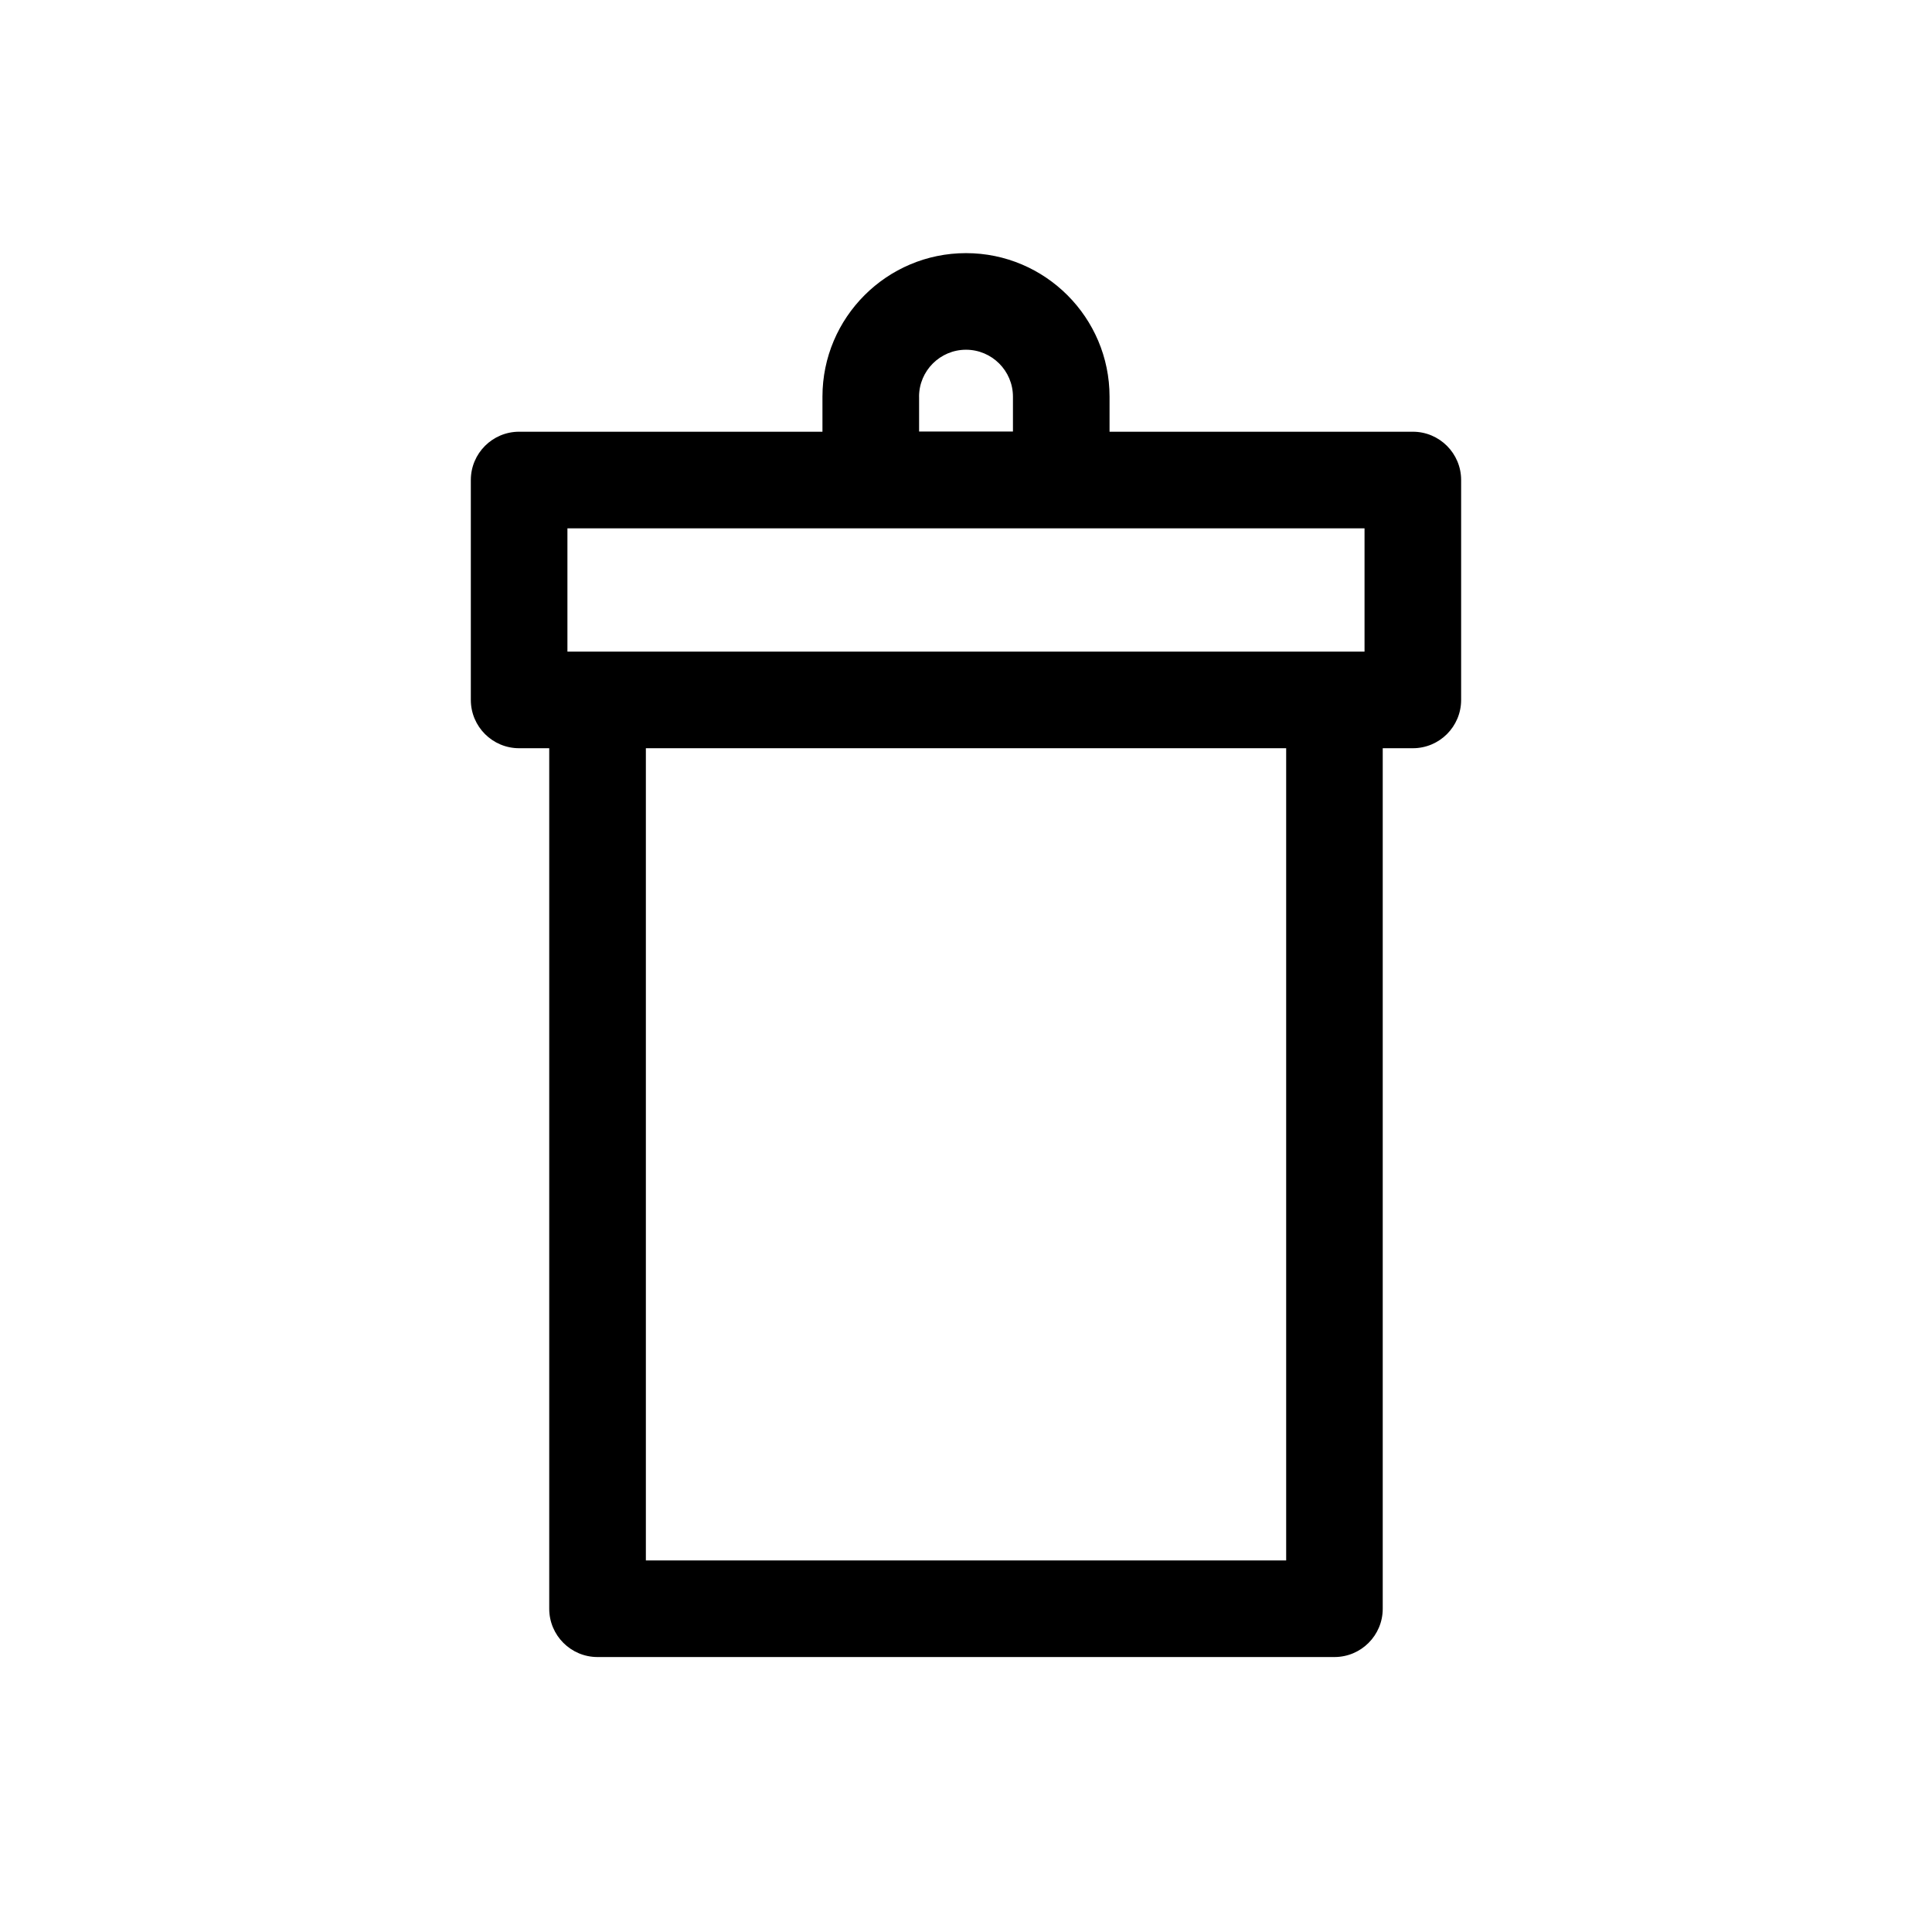
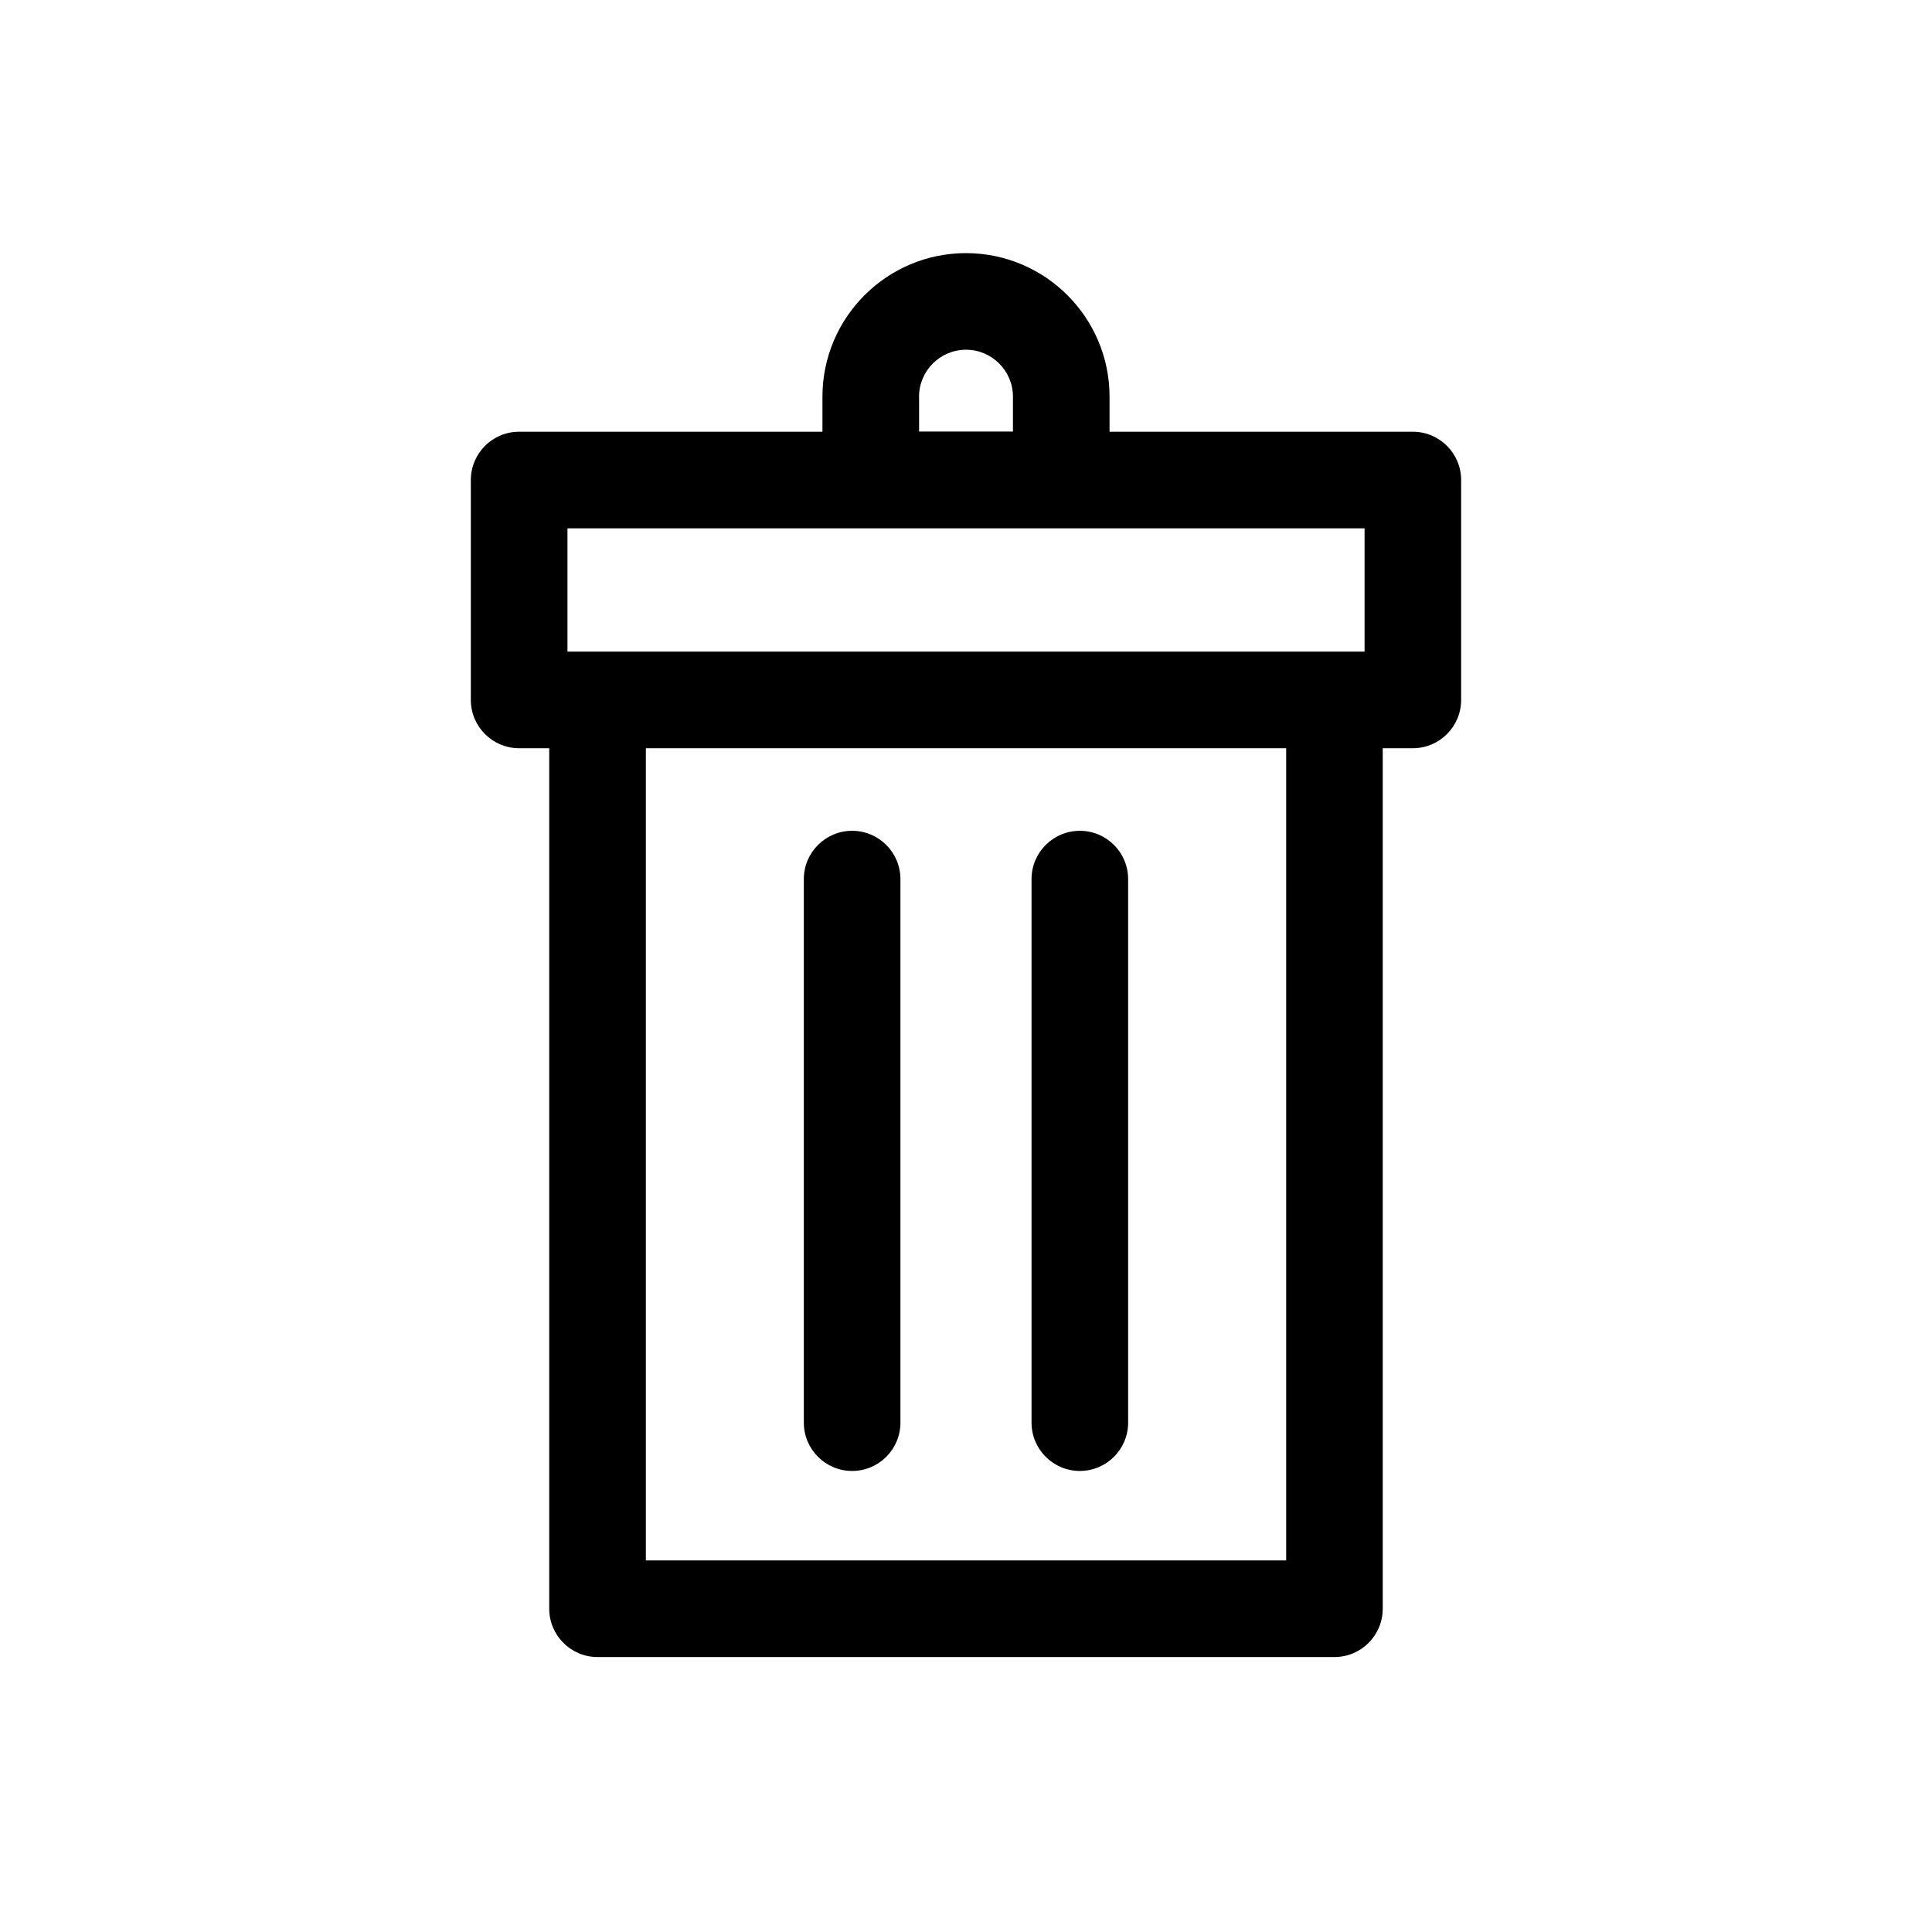
<svg xmlns="http://www.w3.org/2000/svg" id="c" data-name="レイヤー 4" viewBox="0 0 500 500">
-   <path d="M365.65,111.73h-78.5v-9.07c0-20.48-16.66-37.15-37.15-37.15s-37.15,16.66-37.15,37.15v9.07h-78.5c-6.9,0-12.5,5.6-12.5,12.5v56.91c0,6.9,5.6,12.5,12.5,12.5h7.79v222.7c0,6.9,5.6,12.5,12.5,12.5h190.71c6.9,0,12.5-5.6,12.5-12.5v-222.7h7.79c6.9,0,12.5-5.6,12.5-12.5v-56.91c0-6.9-5.6-12.5-12.5-12.5ZM237.85,102.66c0-6.7,5.45-12.15,12.15-12.15s12.15,5.45,12.15,12.15v9.02h-24.29v-9.02ZM146.85,136.73h206.29v31.91h-206.29v-31.91ZM332.86,403.84h-165.71v-210.2h165.71v210.2Z" />
+   <path d="M365.65,111.73h-78.5v-9.07c0-20.48-16.66-37.15-37.15-37.15s-37.15,16.66-37.15,37.15v9.07h-78.5c-6.9,0-12.5,5.6-12.5,12.5v56.91c0,6.9,5.6,12.5,12.5,12.5h7.79v222.7c0,6.9,5.6,12.5,12.5,12.5h190.71c6.9,0,12.5-5.6,12.5-12.5v-222.7h7.79c6.9,0,12.5-5.6,12.5-12.5v-56.91c0-6.9-5.6-12.5-12.5-12.5ZM237.85,102.66c0-6.7,5.45-12.15,12.15-12.15s12.15,5.45,12.15,12.15v9.02h-24.29v-9.02ZM332.86,403.84h-165.71v-210.2h165.71v210.2ZM353.15,168.64h-206.29v-31.91h206.29v31.91Z" />
+   <path d="M220.53,380.68c6.9,0,12.5-5.6,12.5-12.5v-140.67c0-6.9-5.6-12.5-12.5-12.5s-12.5,5.6-12.5,12.5v140.67c0,6.9,5.6,12.5,12.5,12.5Z" />
+   <path d="M279.46,380.68c6.9,0,12.5-5.6,12.5-12.5v-140.67c0-6.9-5.6-12.5-12.5-12.5s-12.5,5.6-12.5,12.5v140.67c0,6.9,5.6,12.5,12.5,12.5Z" />
</svg>
